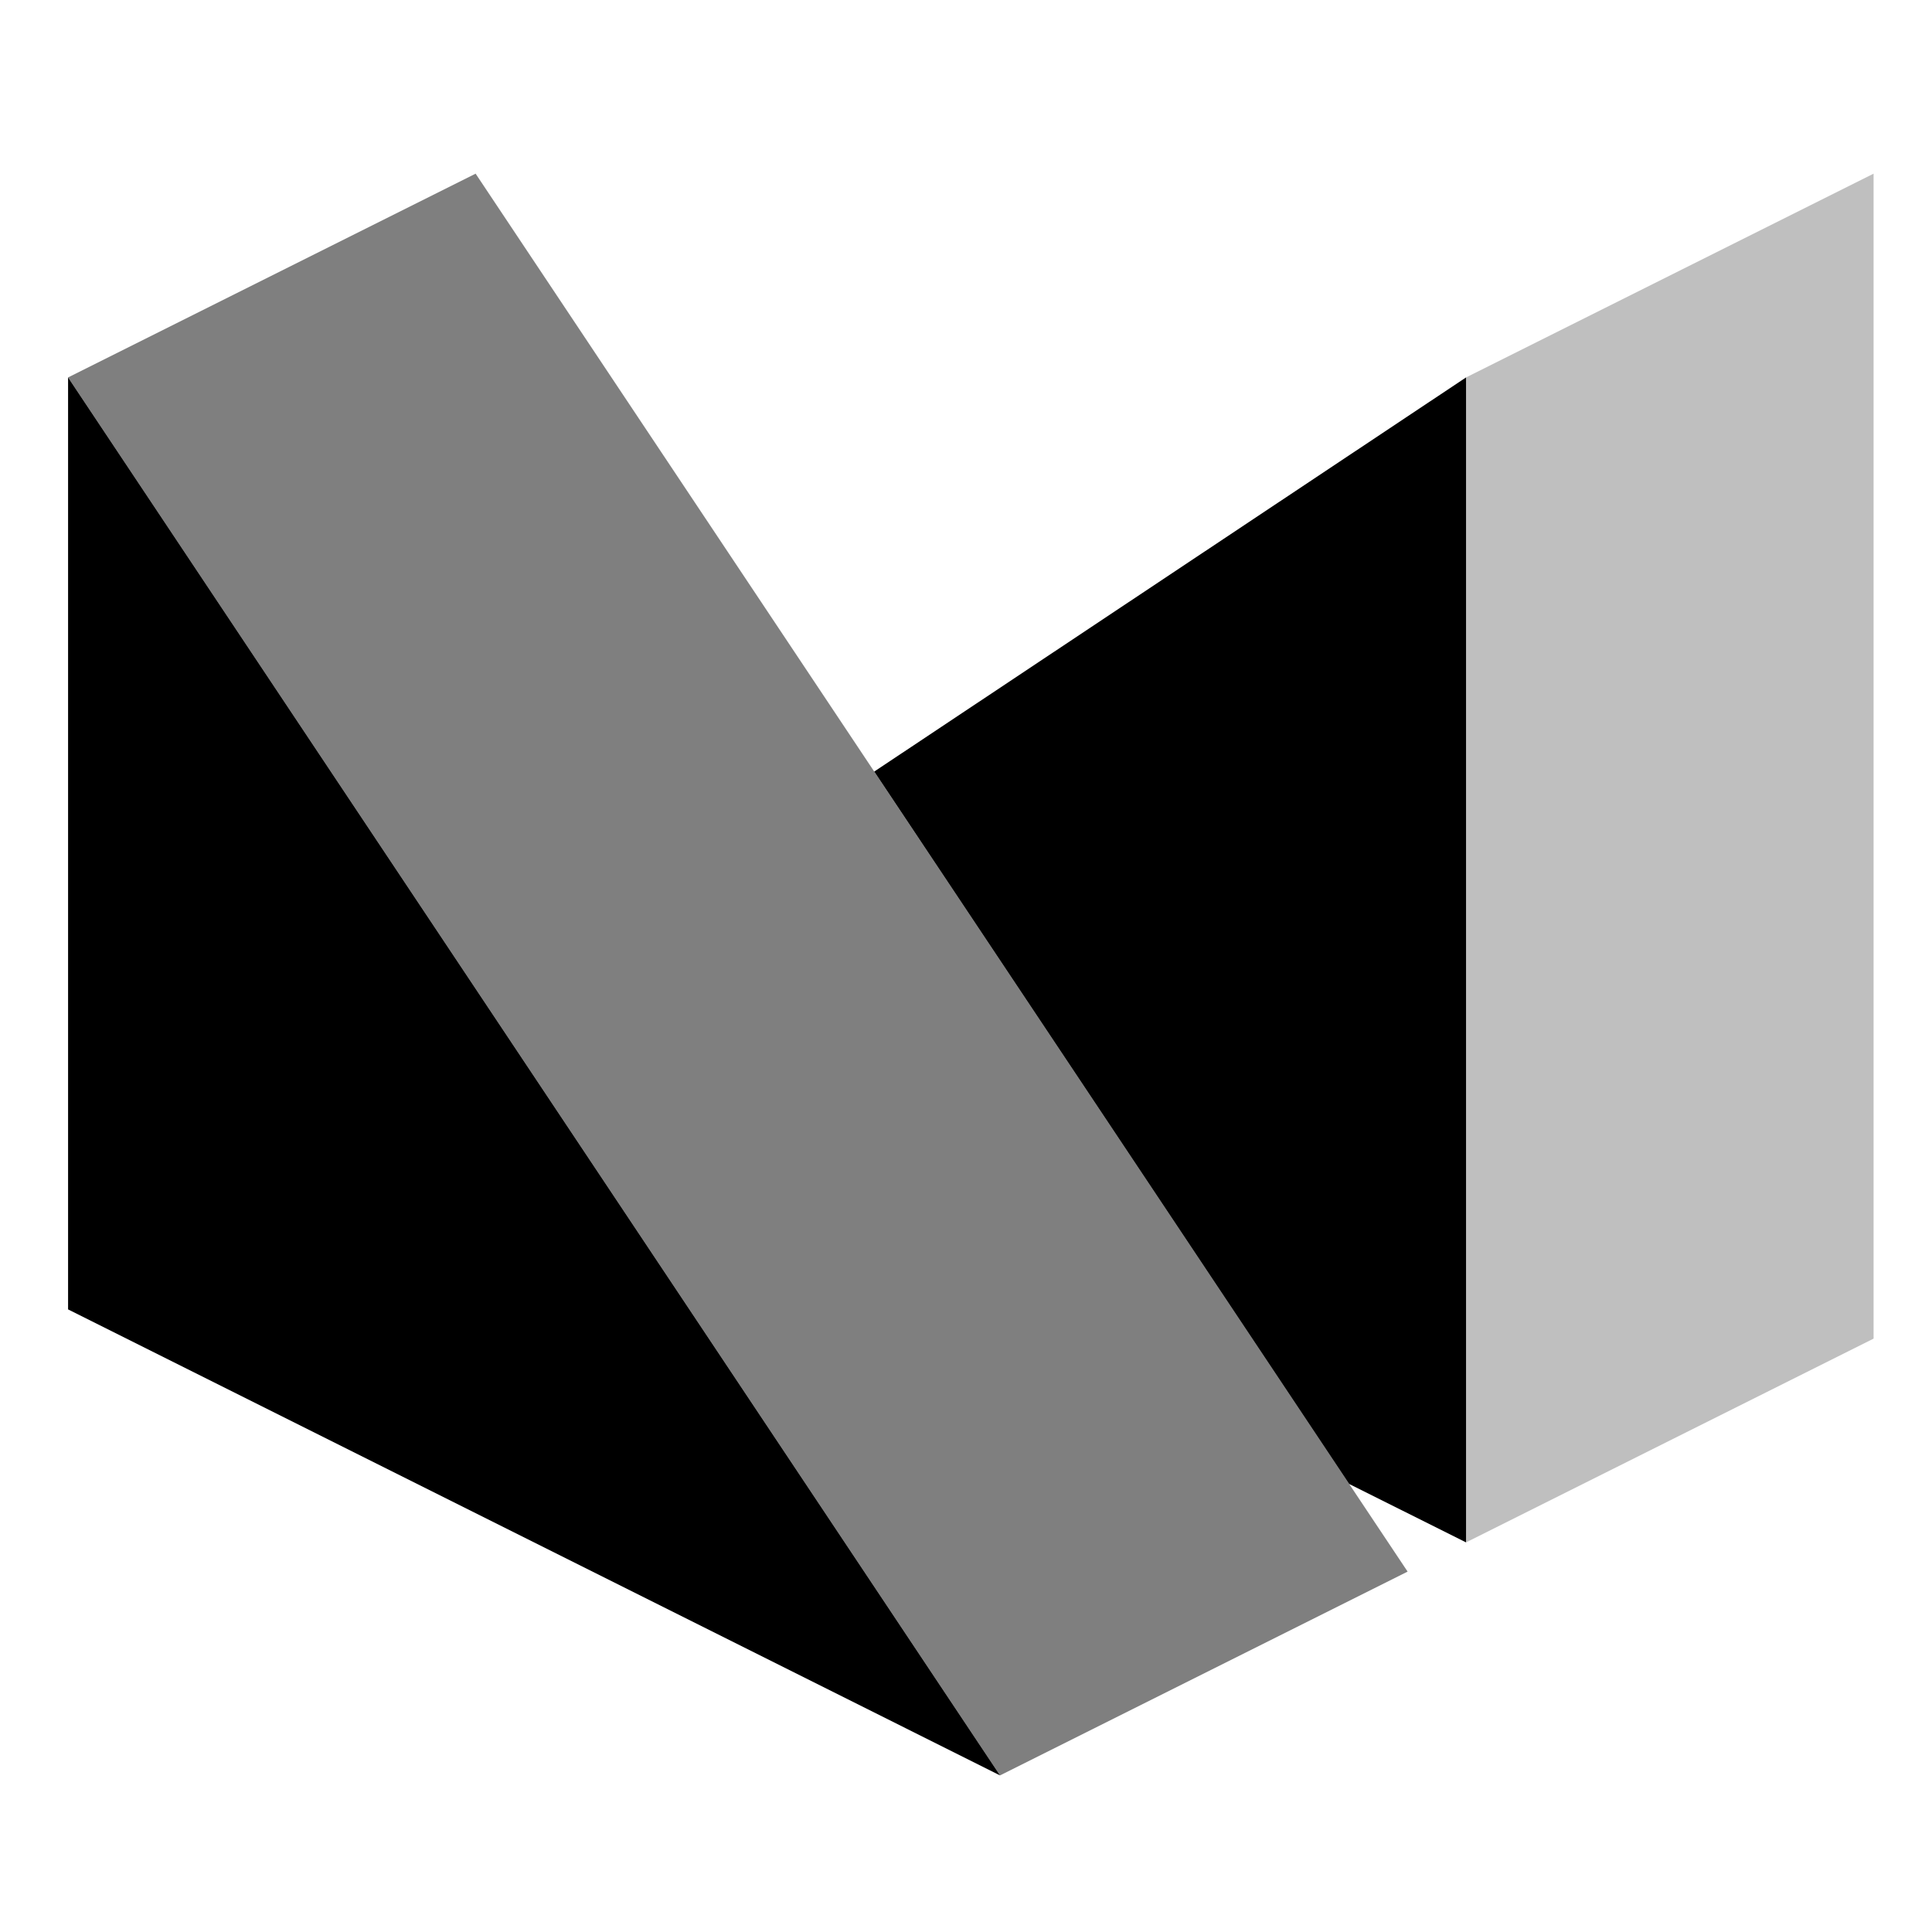
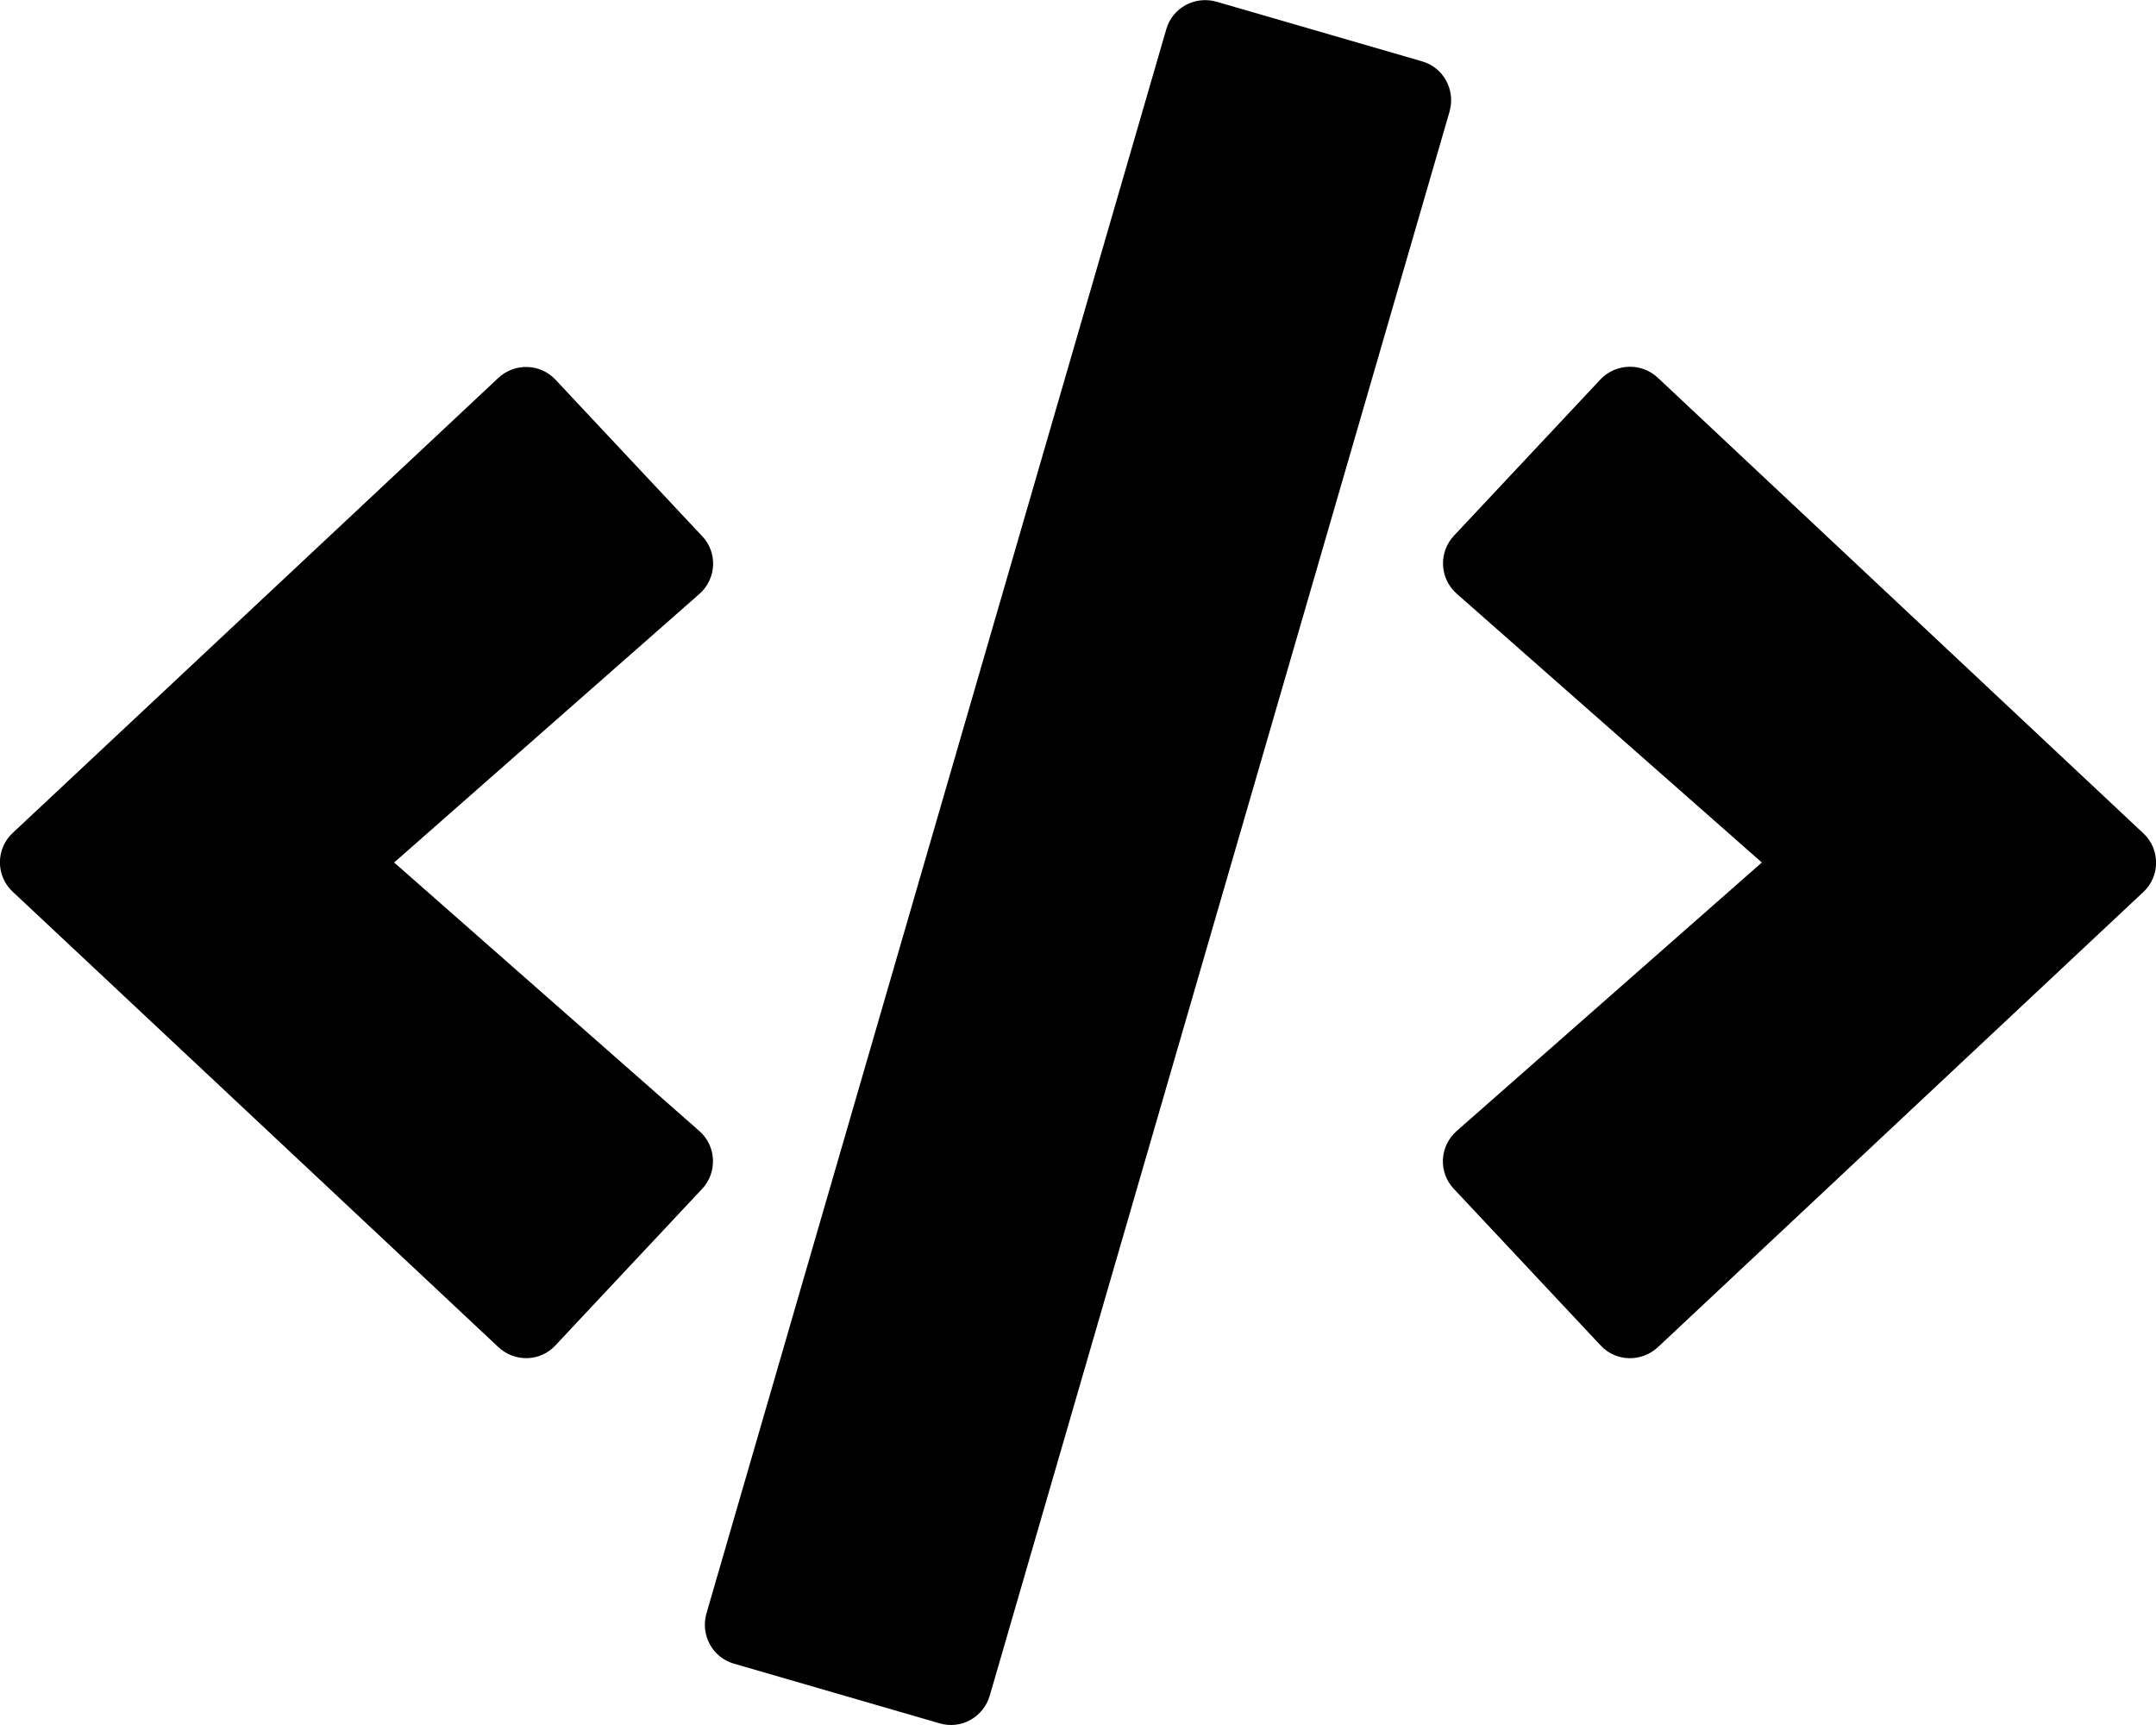
- <svg xmlns="http://www.w3.org/2000/svg" viewBox="0 0 89 89">
-   <path d="M3.136 17.387v42.932l42.932 21.467L3.136 17.387z" />
-   <path d="M21.91 8l42.933 64.398-18.775 9.388L3.136 17.387 21.91 8z" fill-opacity=".5" />
-   <path d="M67.535 17.387L40.273 35.543l21.878 32.818 5.384 2.691V17.387z" />
-   <path d="M67.535 17.387v53.666l18.774-9.388V8l-18.774 9.387z" fill-opacity=".25" />
+ <svg xmlns="http://www.w3.org/2000/svg" aria-hidden="true" focusable="false" data-prefix="fas" data-icon="code" class="svg-inline--fa fa-code fa-w-20" role="img" viewBox="0 0 640 512">
+   <path fill="currentColor" d="M278.9 511.5l-61-17.7c-6.4-1.8-10-8.5-8.2-14.9L346.2 8.7c1.8-6.4 8.5-10 14.9-8.2l61 17.7c6.4 1.8 10 8.5 8.2 14.9L293.8 503.3c-1.9 6.4-8.5 10.1-14.9 8.2zm-114-112.2l43.5-46.4c4.6-4.9 4.3-12.7-.8-17.2L117 256l90.6-79.7c5.1-4.5 5.5-12.3.8-17.2l-43.5-46.4c-4.5-4.8-12.1-5.1-17-.5L3.8 247.2c-5.1 4.7-5.1 12.8 0 17.5l144.1 135.1c4.9 4.6 12.5 4.4 17-.5zm327.2.6l144.1-135.1c5.1-4.7 5.1-12.8 0-17.5L492.1 112.1c-4.8-4.5-12.4-4.3-17 .5L431.6 159c-4.6 4.9-4.3 12.7.8 17.2L523 256l-90.6 79.7c-5.1 4.5-5.5 12.3-.8 17.2l43.5 46.4c4.5 4.9 12.1 5.1 17 .6z" />
</svg>
